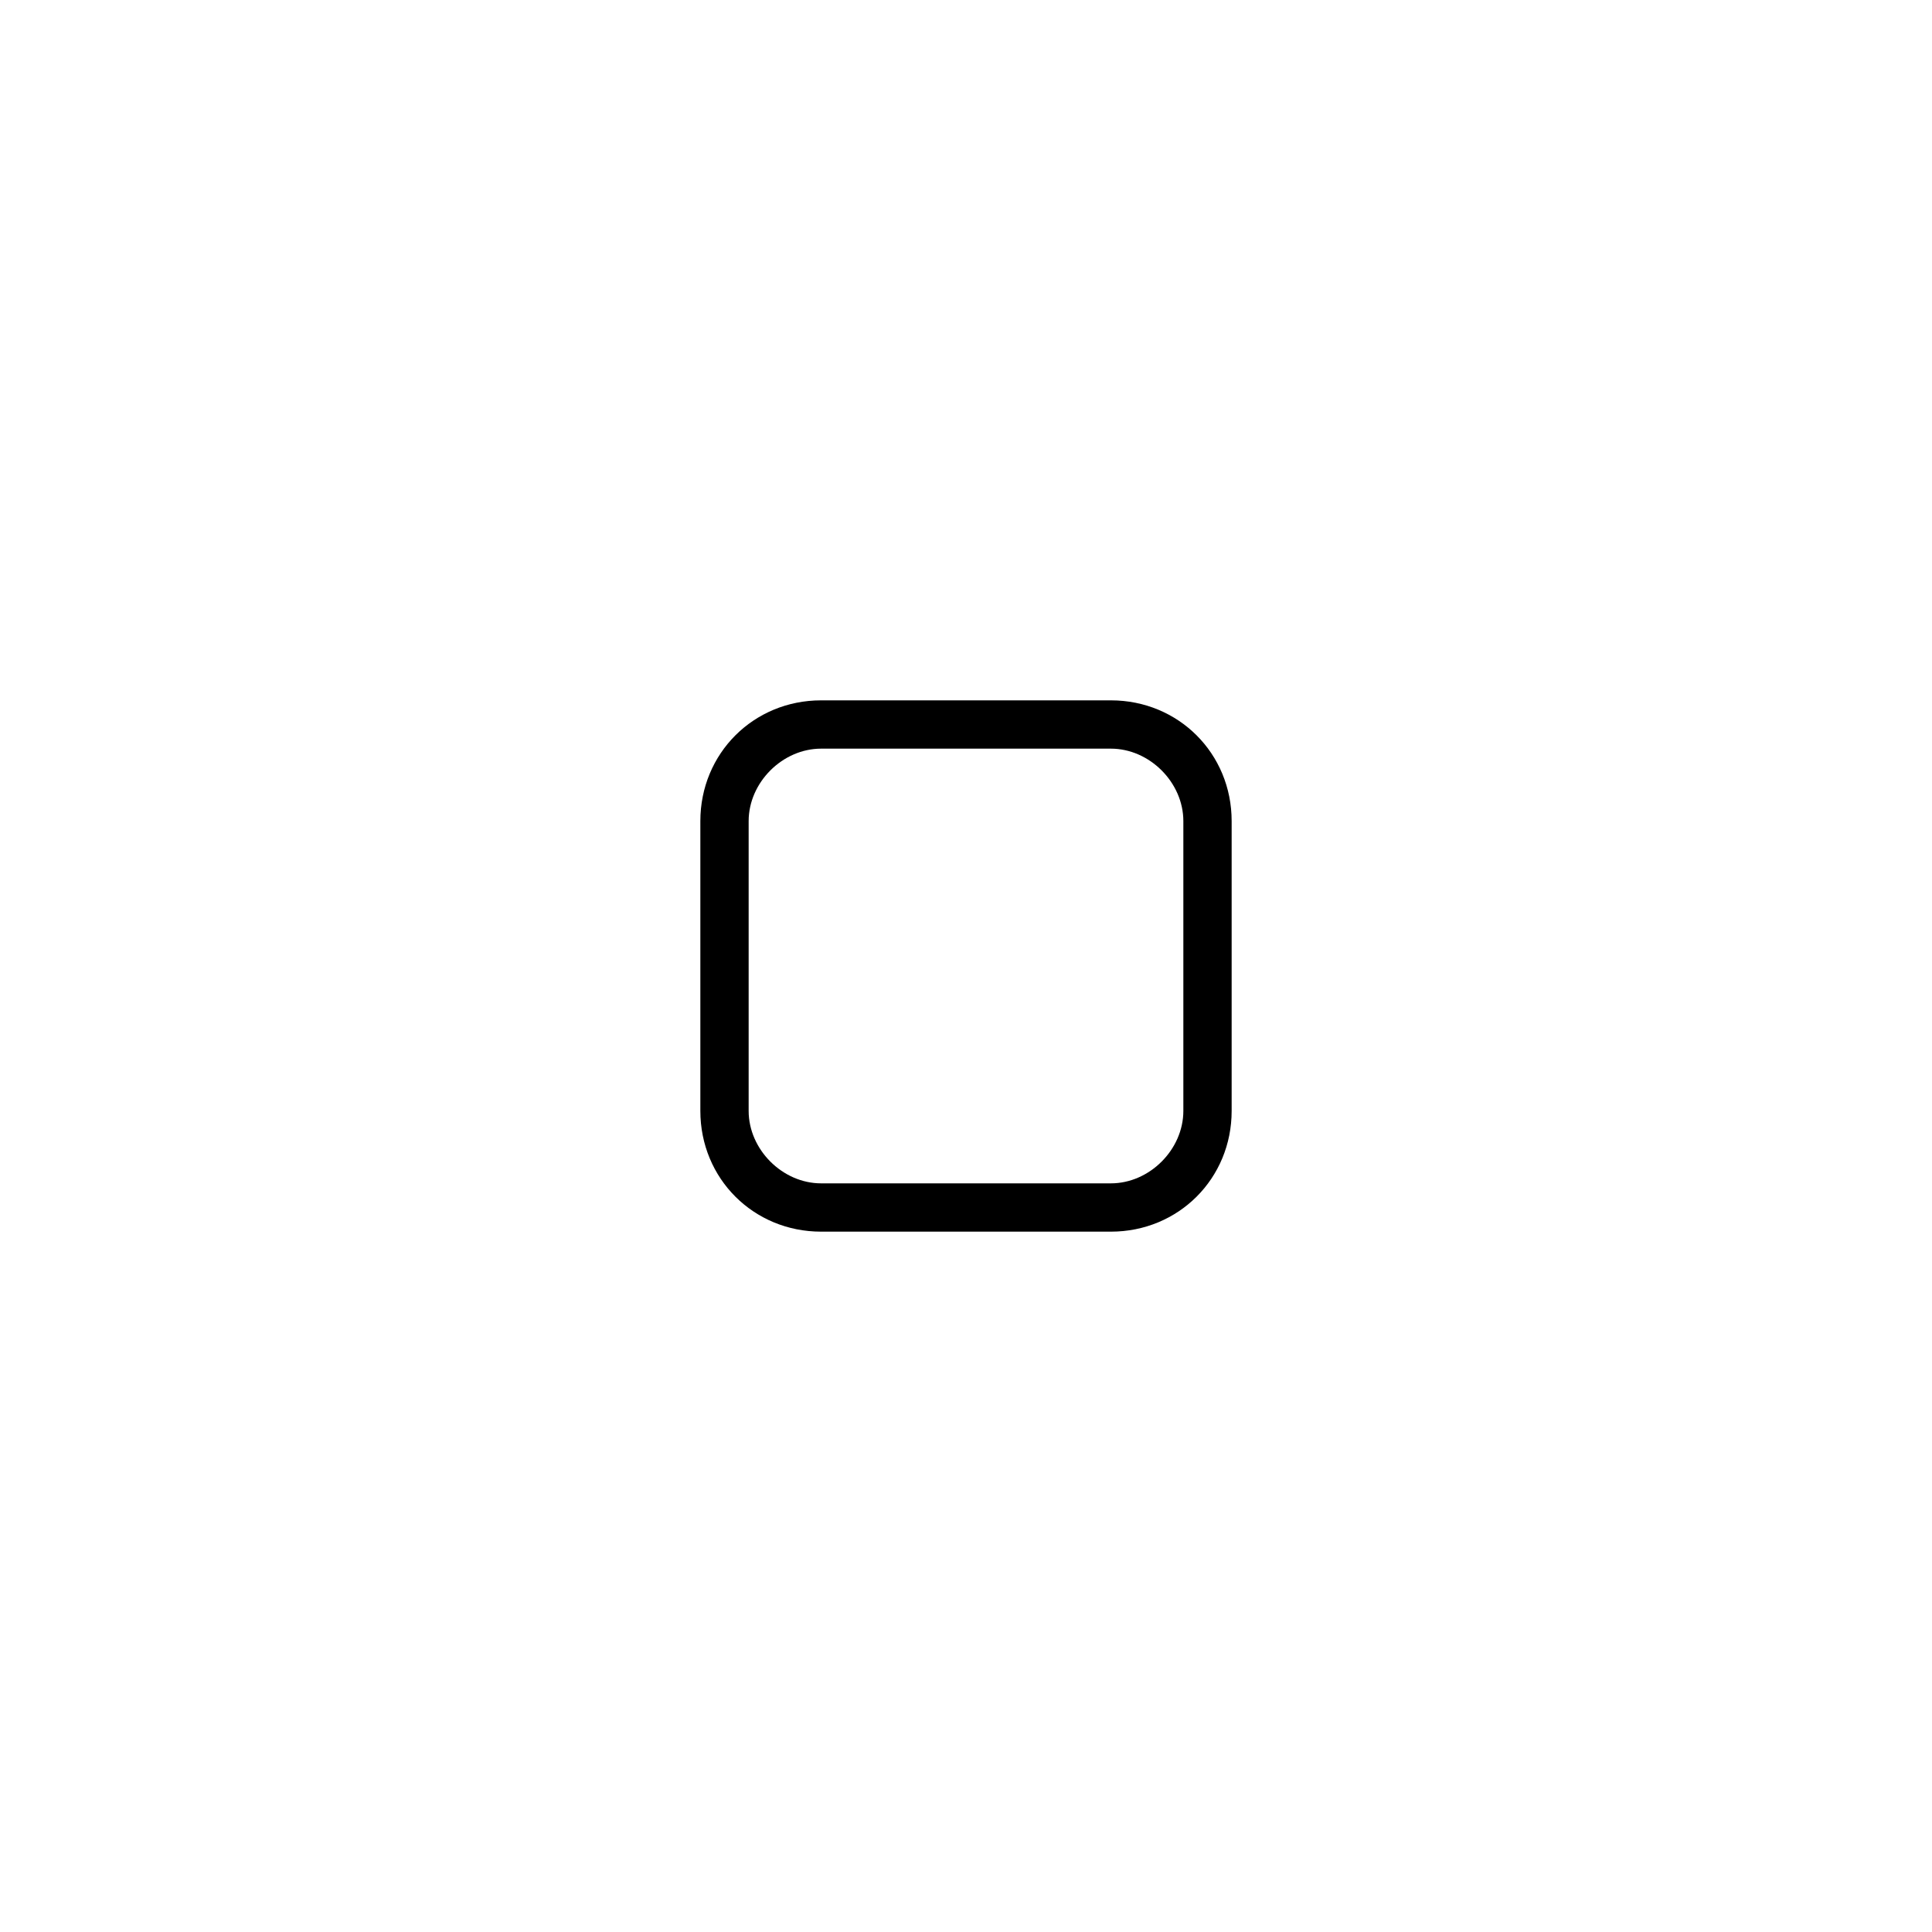
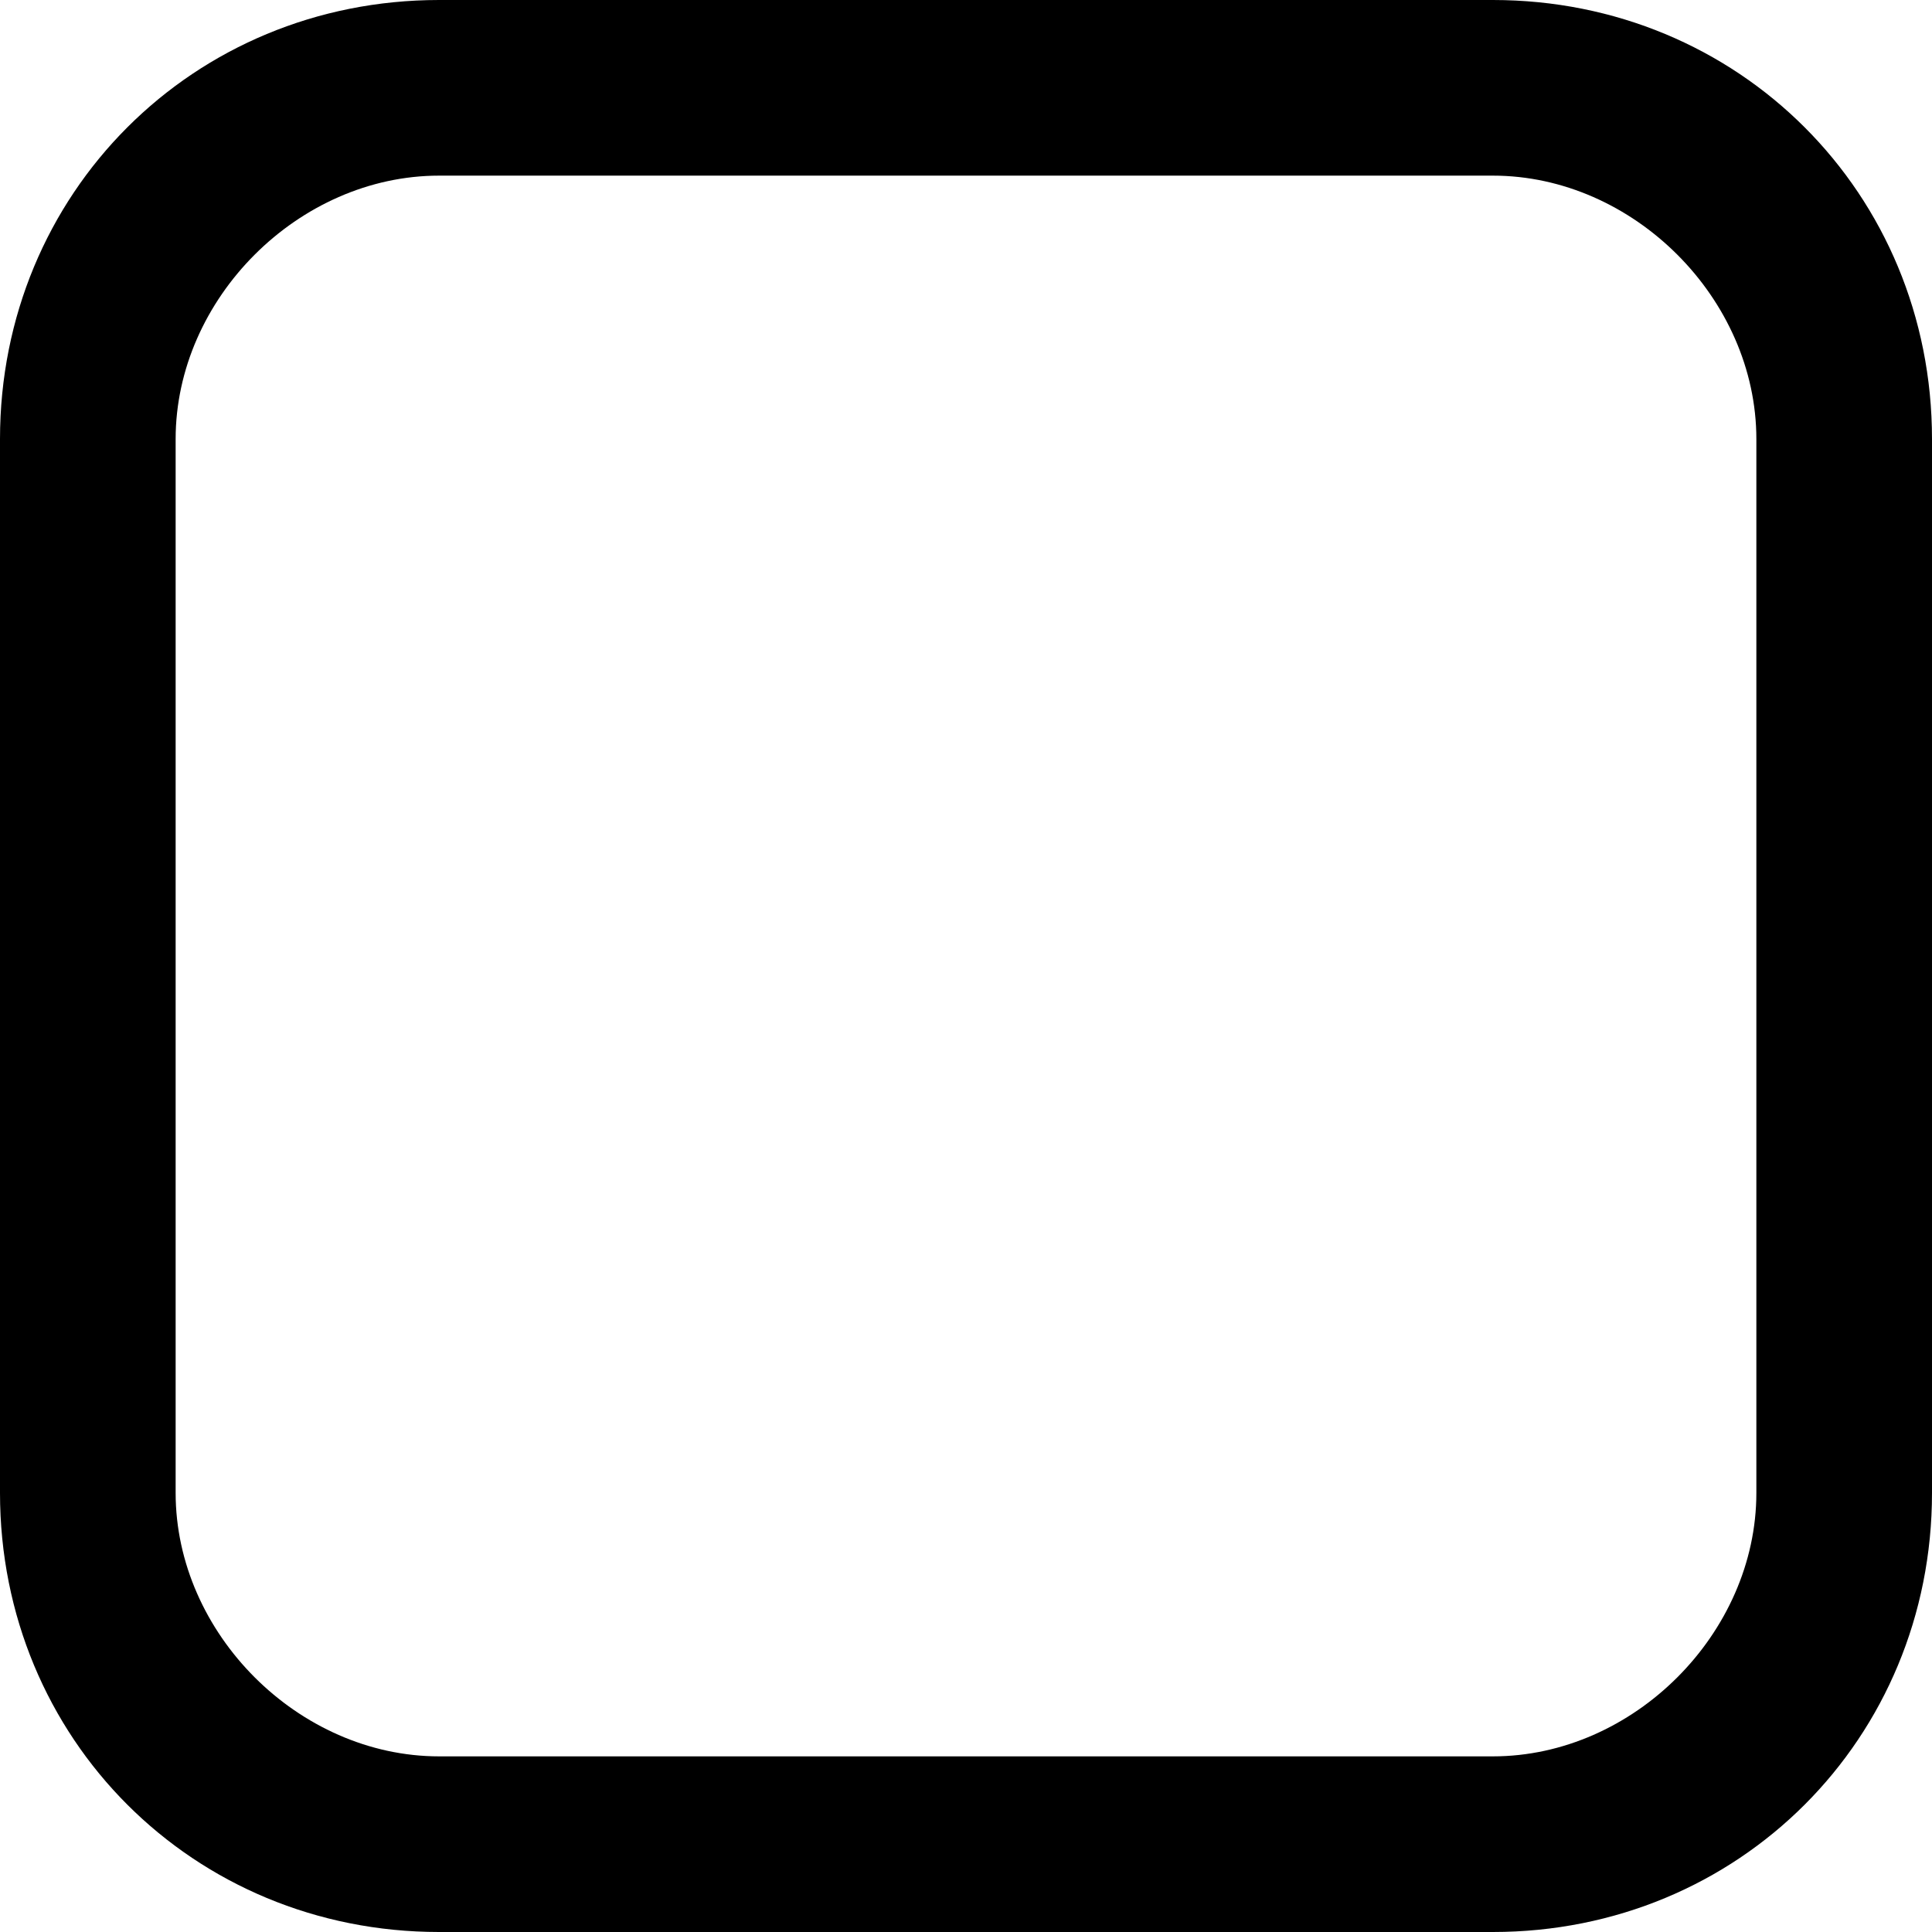
- <svg xmlns="http://www.w3.org/2000/svg" version="1.1" id="图层_1" x="0px" y="0px" viewBox="0 0 40 40" enable-background="new 0 0 40 40" xml:space="preserve">
-   <g>
-     <g>
-       <path d="M23,25.5h-6c-1.4,0-2.5-1.1-2.5-2.5v-6c0-1.4,1.1-2.5,2.5-2.5h6c1.4,0,2.5,1.1,2.5,2.5v6C25.5,24.4,24.4,25.5,23,25.5z     M17,15.5c-0.8,0-1.5,0.7-1.5,1.5v6c0,0.8,0.7,1.5,1.5,1.5h6c0.8,0,1.5-0.7,1.5-1.5v-6c0-0.8-0.7-1.5-1.5-1.5H17z" />
-     </g>
-   </g>
+ <svg xmlns="http://www.w3.org/2000/svg" width="100%" height="100%" viewBox="0 0 11 11" version="1.1" xml:space="preserve" style="fill-rule:evenodd;clip-rule:evenodd;stroke-linejoin:round;stroke-miterlimit:2;">
+   <path d="M8.5,11l-6,0c-1.4,0 -2.5,-1.1 -2.5,-2.5l0,-6c0,-1.4 1.1,-2.5 2.5,-2.5l6,0c1.4,0 2.5,1.1 2.5,2.5l0,6c0,1.4 -1.1,2.5 -2.5,2.5Zm-6,-10c-0.8,0 -1.5,0.7 -1.5,1.5l0,6c0,0.8 0.7,1.5 1.5,1.5l6,0c0.8,0 1.5,-0.7 1.5,-1.5l0,-6c0,-0.8 -0.7,-1.5 -1.5,-1.5l-6,0Z" />
</svg>
